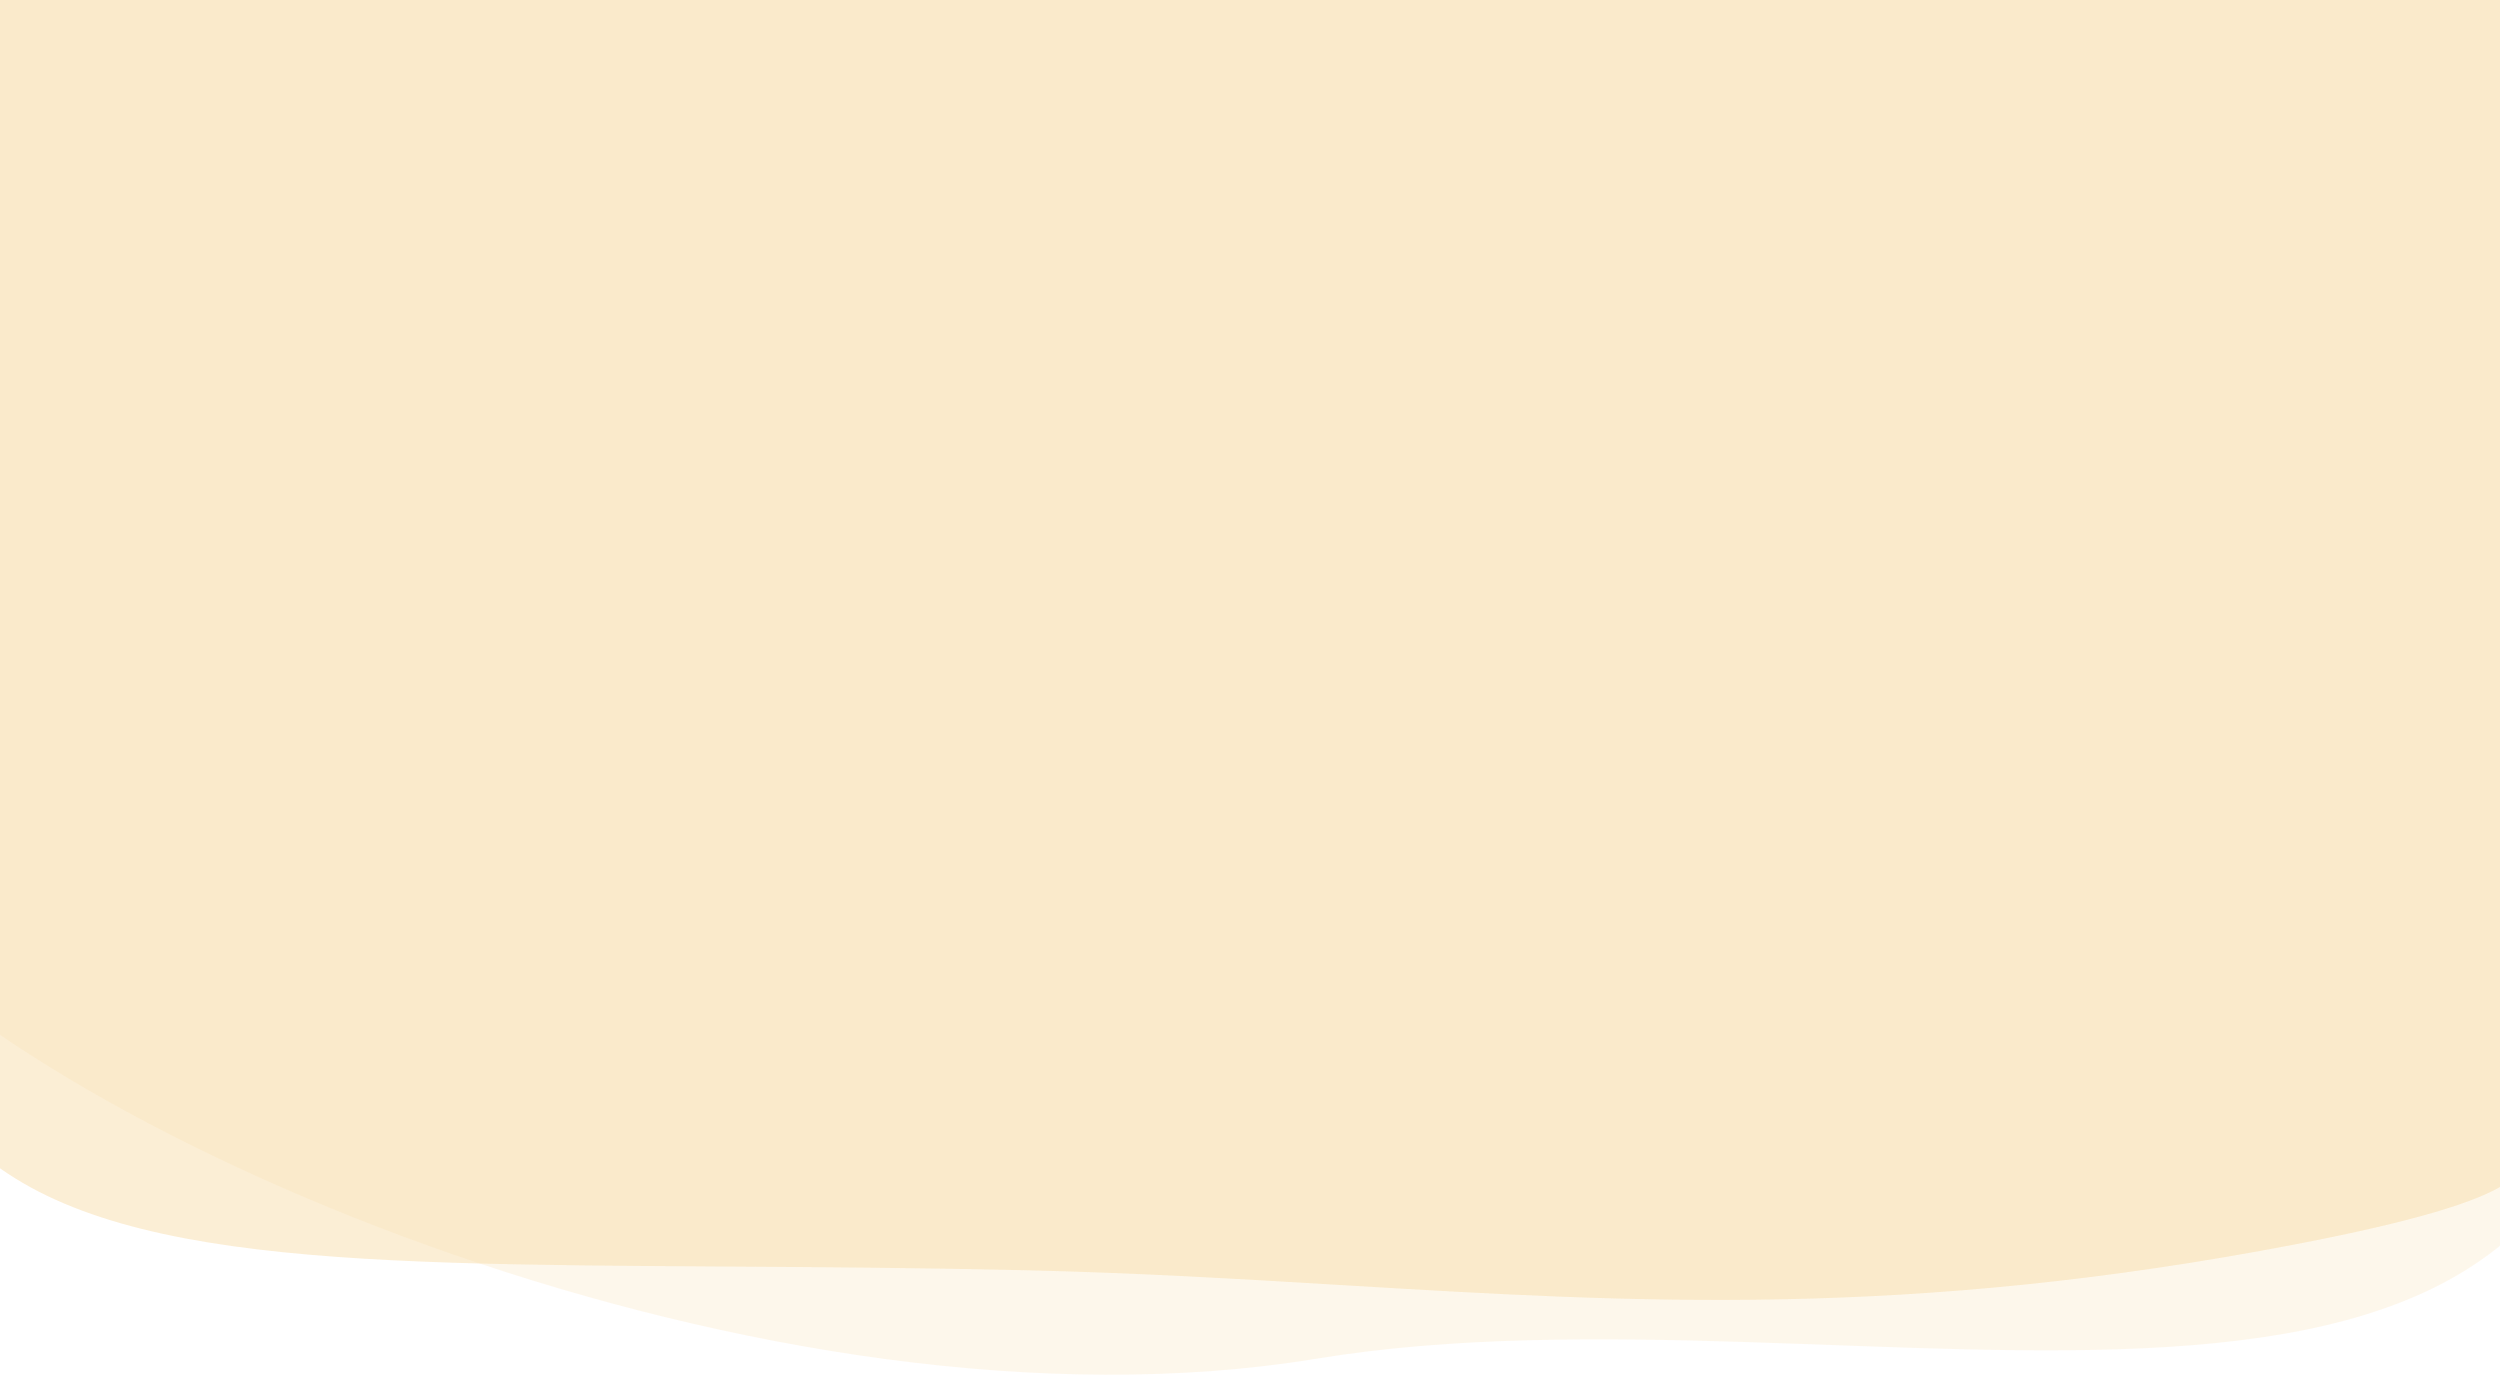
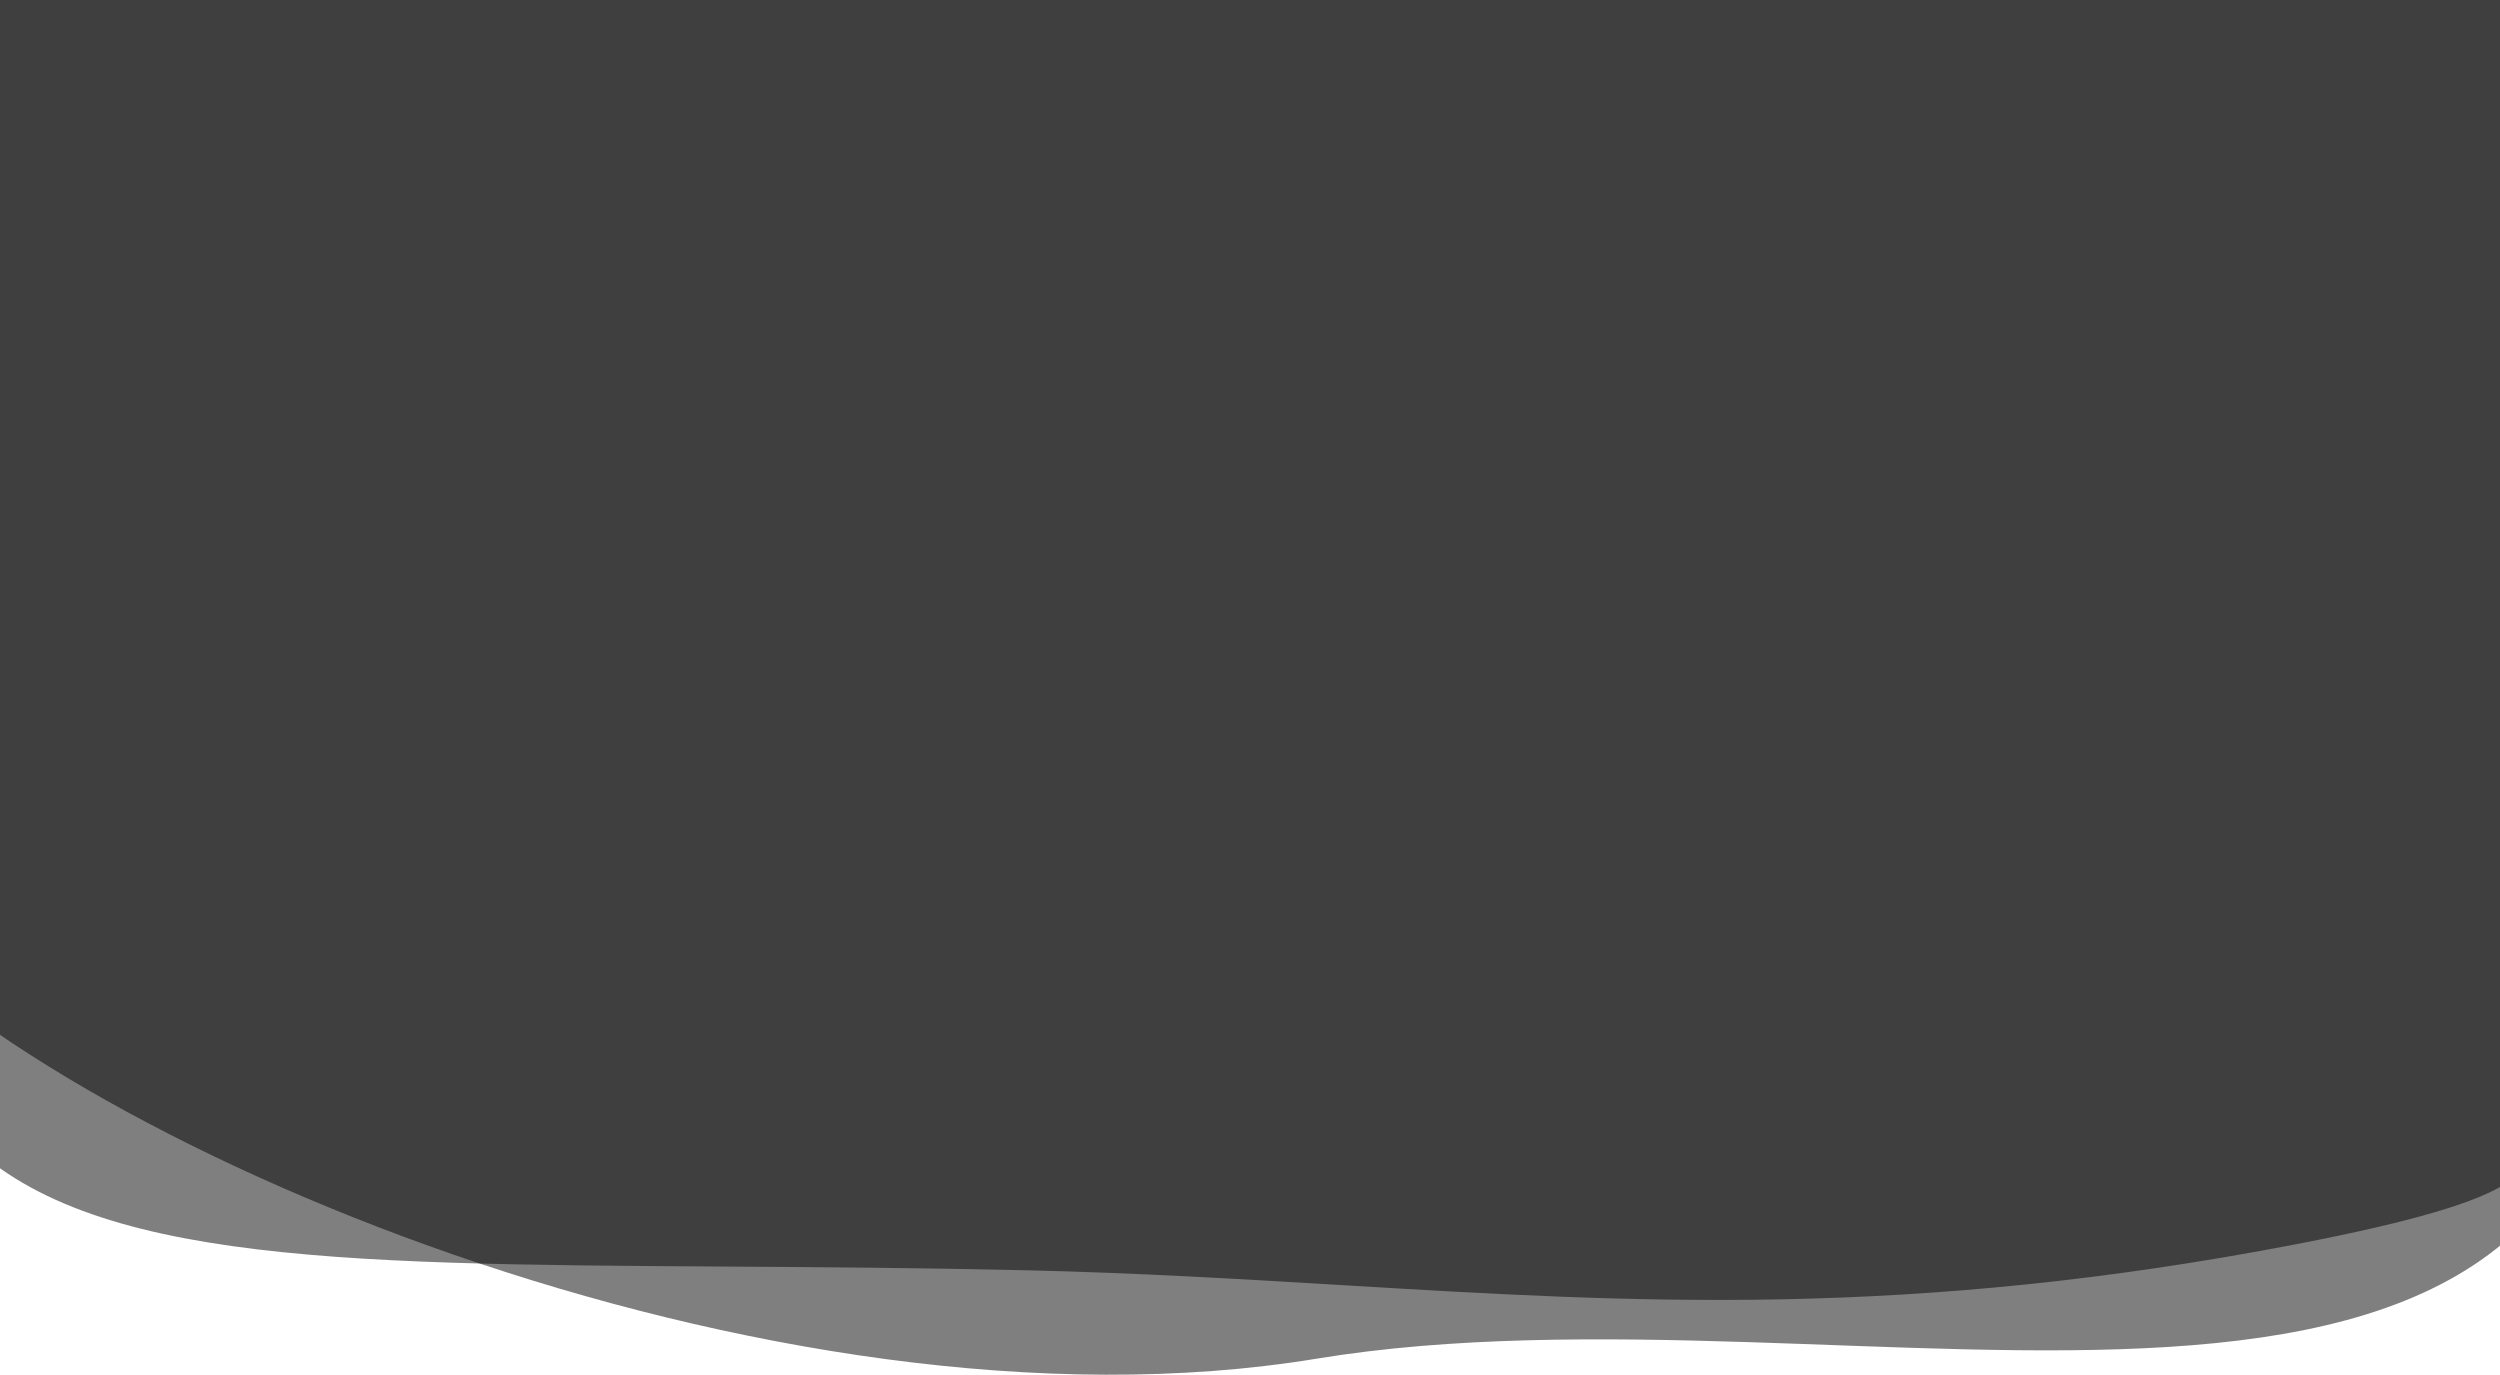
<svg xmlns="http://www.w3.org/2000/svg" class="bg " width="100%" height="770" viewBox="0 0 1400 770" preserveAspectRatio="none" fill="none">
-   <mask id="mask0" mask-type="alpha" maskUnits="userSpaceOnUse" x="0" y="0" width="1400" height="770">
-     <rect width="1400" height="770" fill="#e5e5e5" />
-   </mask>
-   <g mask="url(#mask0)">
-     <path opacity="0.5" d="M-296.266 171.954C-175.815 30.699 -104.657 -218.418 239.749 -190.207C584.155 -161.995 450.396 -239 820.937 -239C1593 -239 1488 -34 1470.42 528.328C1459.71 871.006 1041.69 710.735 737.141 760.887C432.594 811.04 28.066 640.258 -84.866 506.839C-197.798 373.419 -416.718 313.21 -296.266 171.954Z" fill="#fcefd8" />
-     <path opacity="0.5" d="M1400 -95.033H0V562.112C-40.135 575.349 -55.671 595.314 -28.087 628.421C37.381 706.995 183.359 707.898 404.772 709.268C457.27 709.593 514.008 709.944 574.92 711.362C637.105 712.811 694.947 716.28 751.551 719.675C915.098 729.483 1068.31 738.672 1286.11 696.713C1418.86 671.138 1428.25 652.626 1400 633.153V-95.033Z" fill="#f8ddab" />
+   <g>
+     <path opacity="0.5" d="M-296.266 171.954C-175.815 30.699 -104.657 -218.418 239.749 -190.207C584.155 -161.995 450.396 -239 820.937 -239C1593 -239 1488 -34 1470.42 528.328C1459.71 871.006 1041.69 710.735 737.141 760.887C432.594 811.04 28.066 640.258 -84.866 506.839C-197.798 373.419 -416.718 313.21 -296.266 171.954Z" fill="currentColor" />
+     <path opacity="0.5" d="M1400 -95.033H0V562.112C-40.135 575.349 -55.671 595.314 -28.087 628.421C37.381 706.995 183.359 707.898 404.772 709.268C457.27 709.593 514.008 709.944 574.92 711.362C637.105 712.811 694.947 716.28 751.551 719.675C915.098 729.483 1068.31 738.672 1286.11 696.713C1418.86 671.138 1428.25 652.626 1400 633.153V-95.033Z" fill="currentColor" />
  </g>
</svg>
